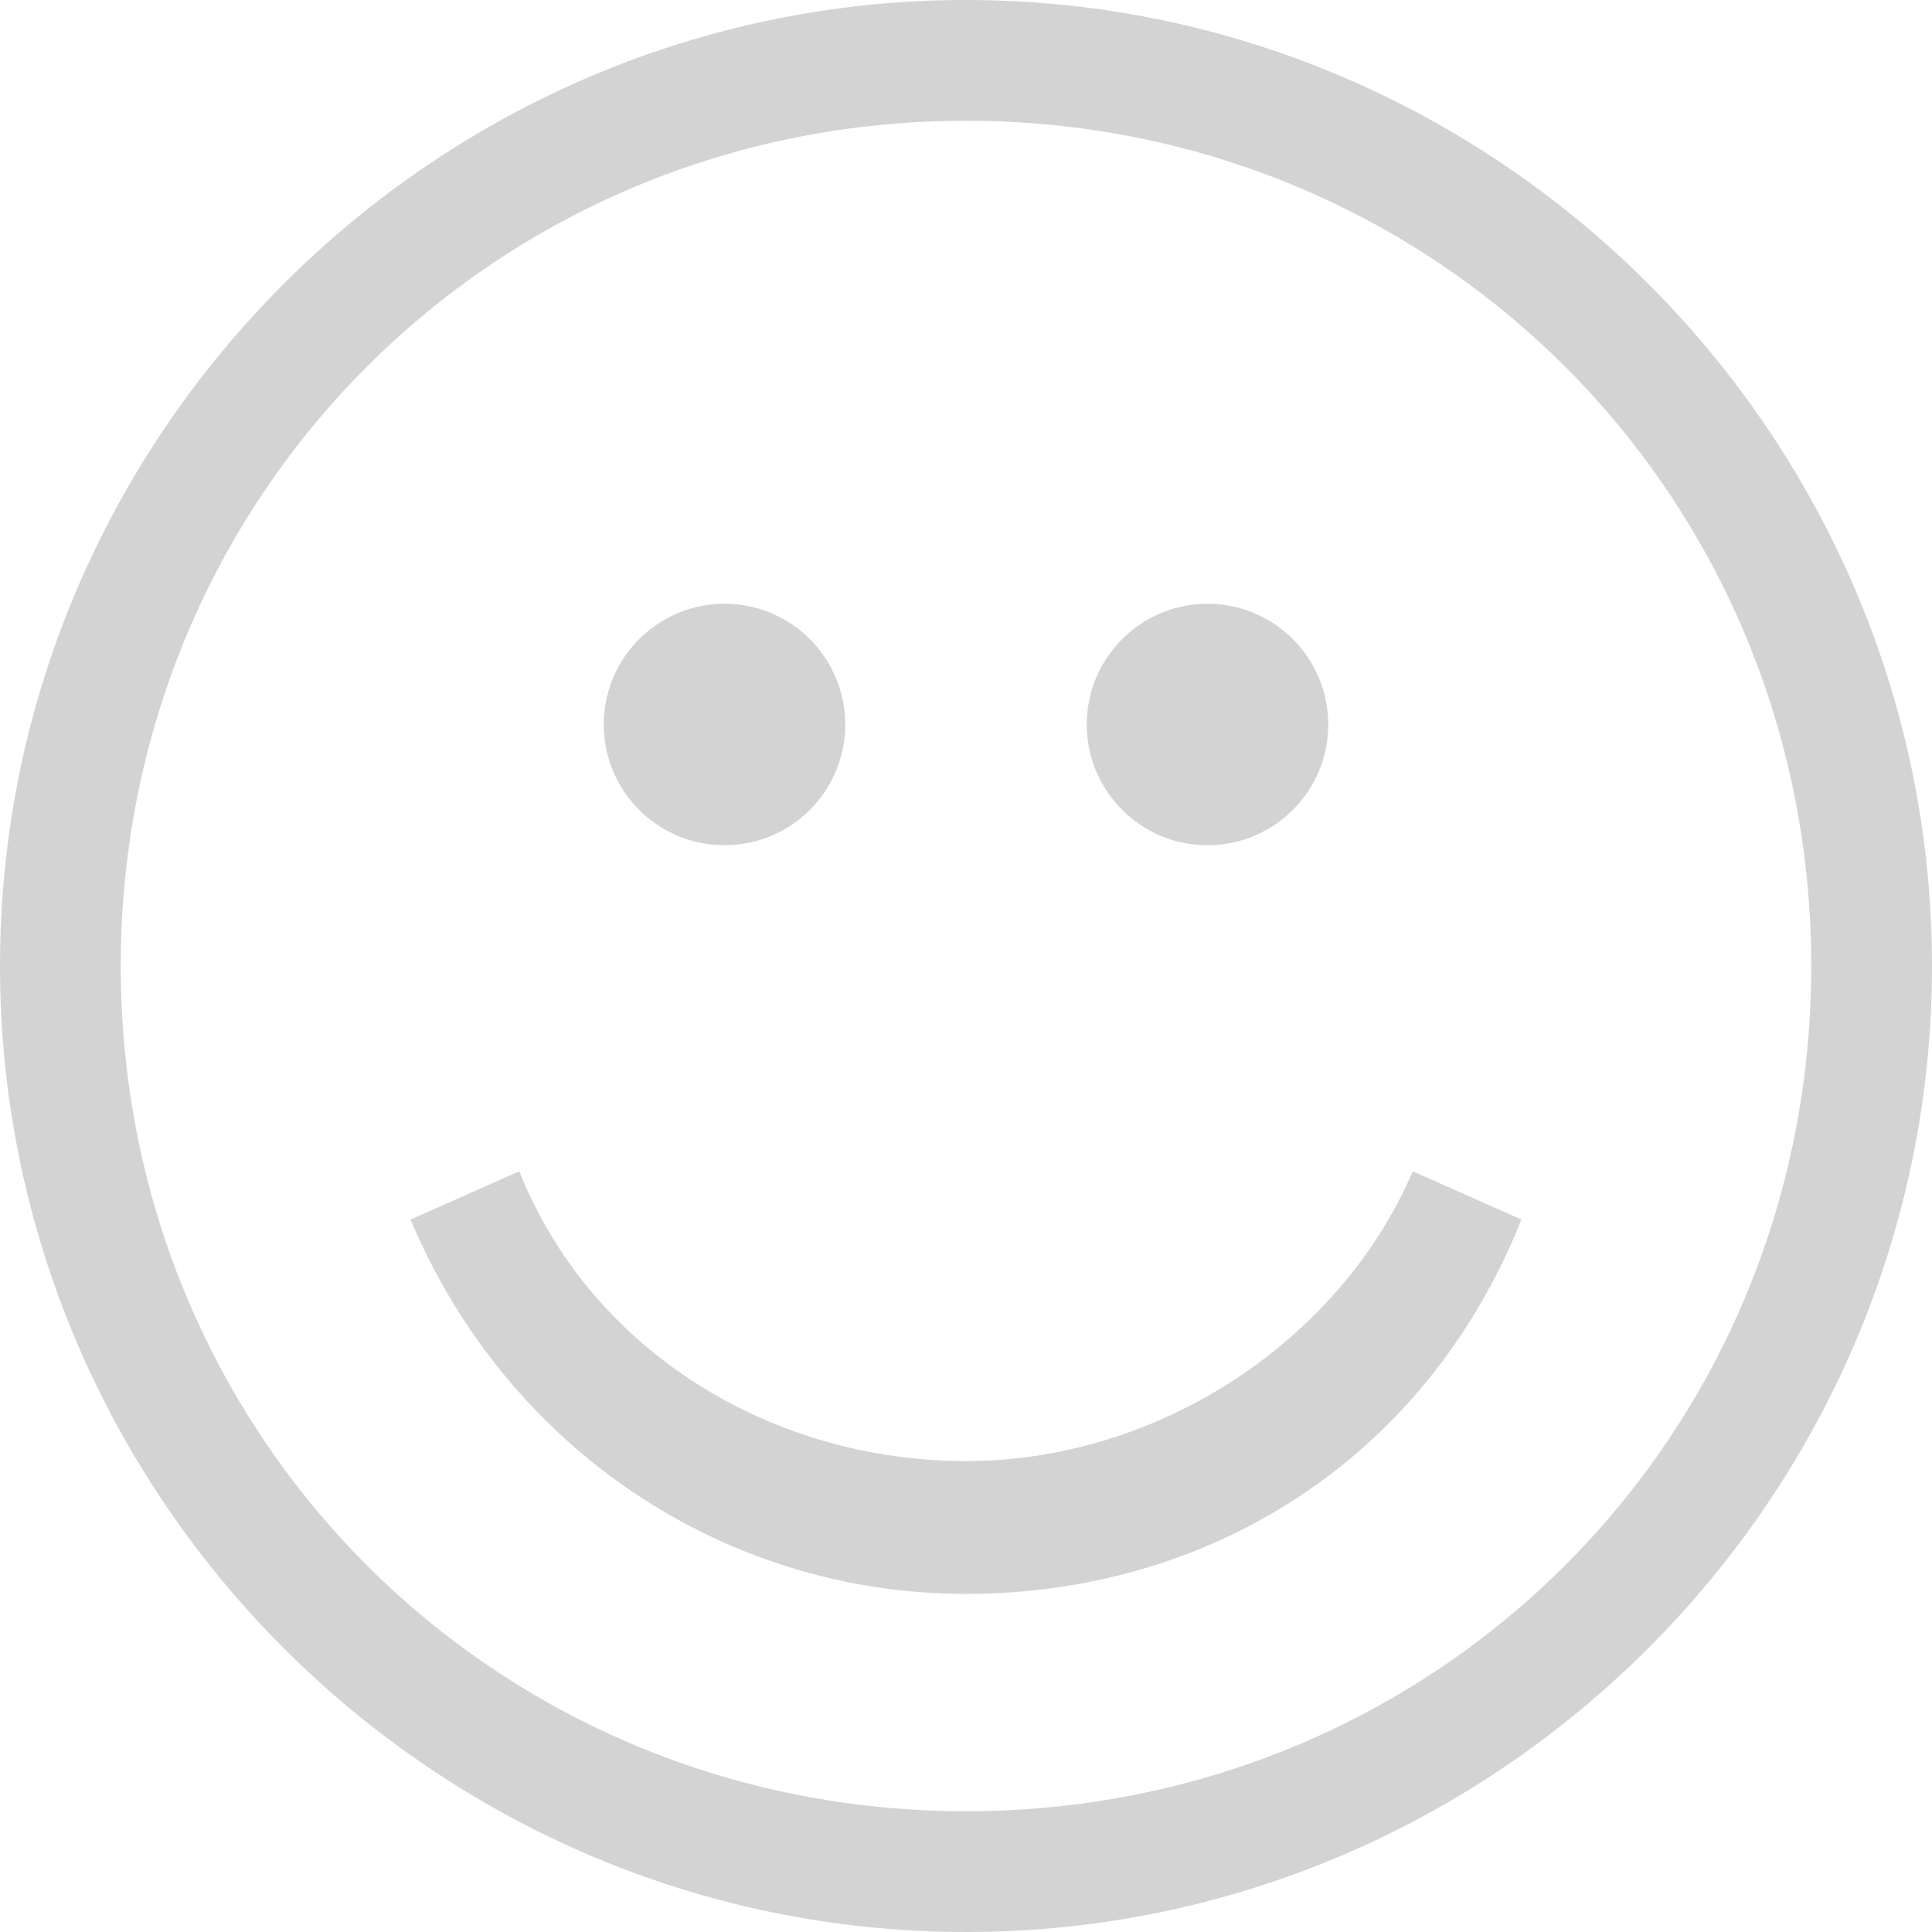
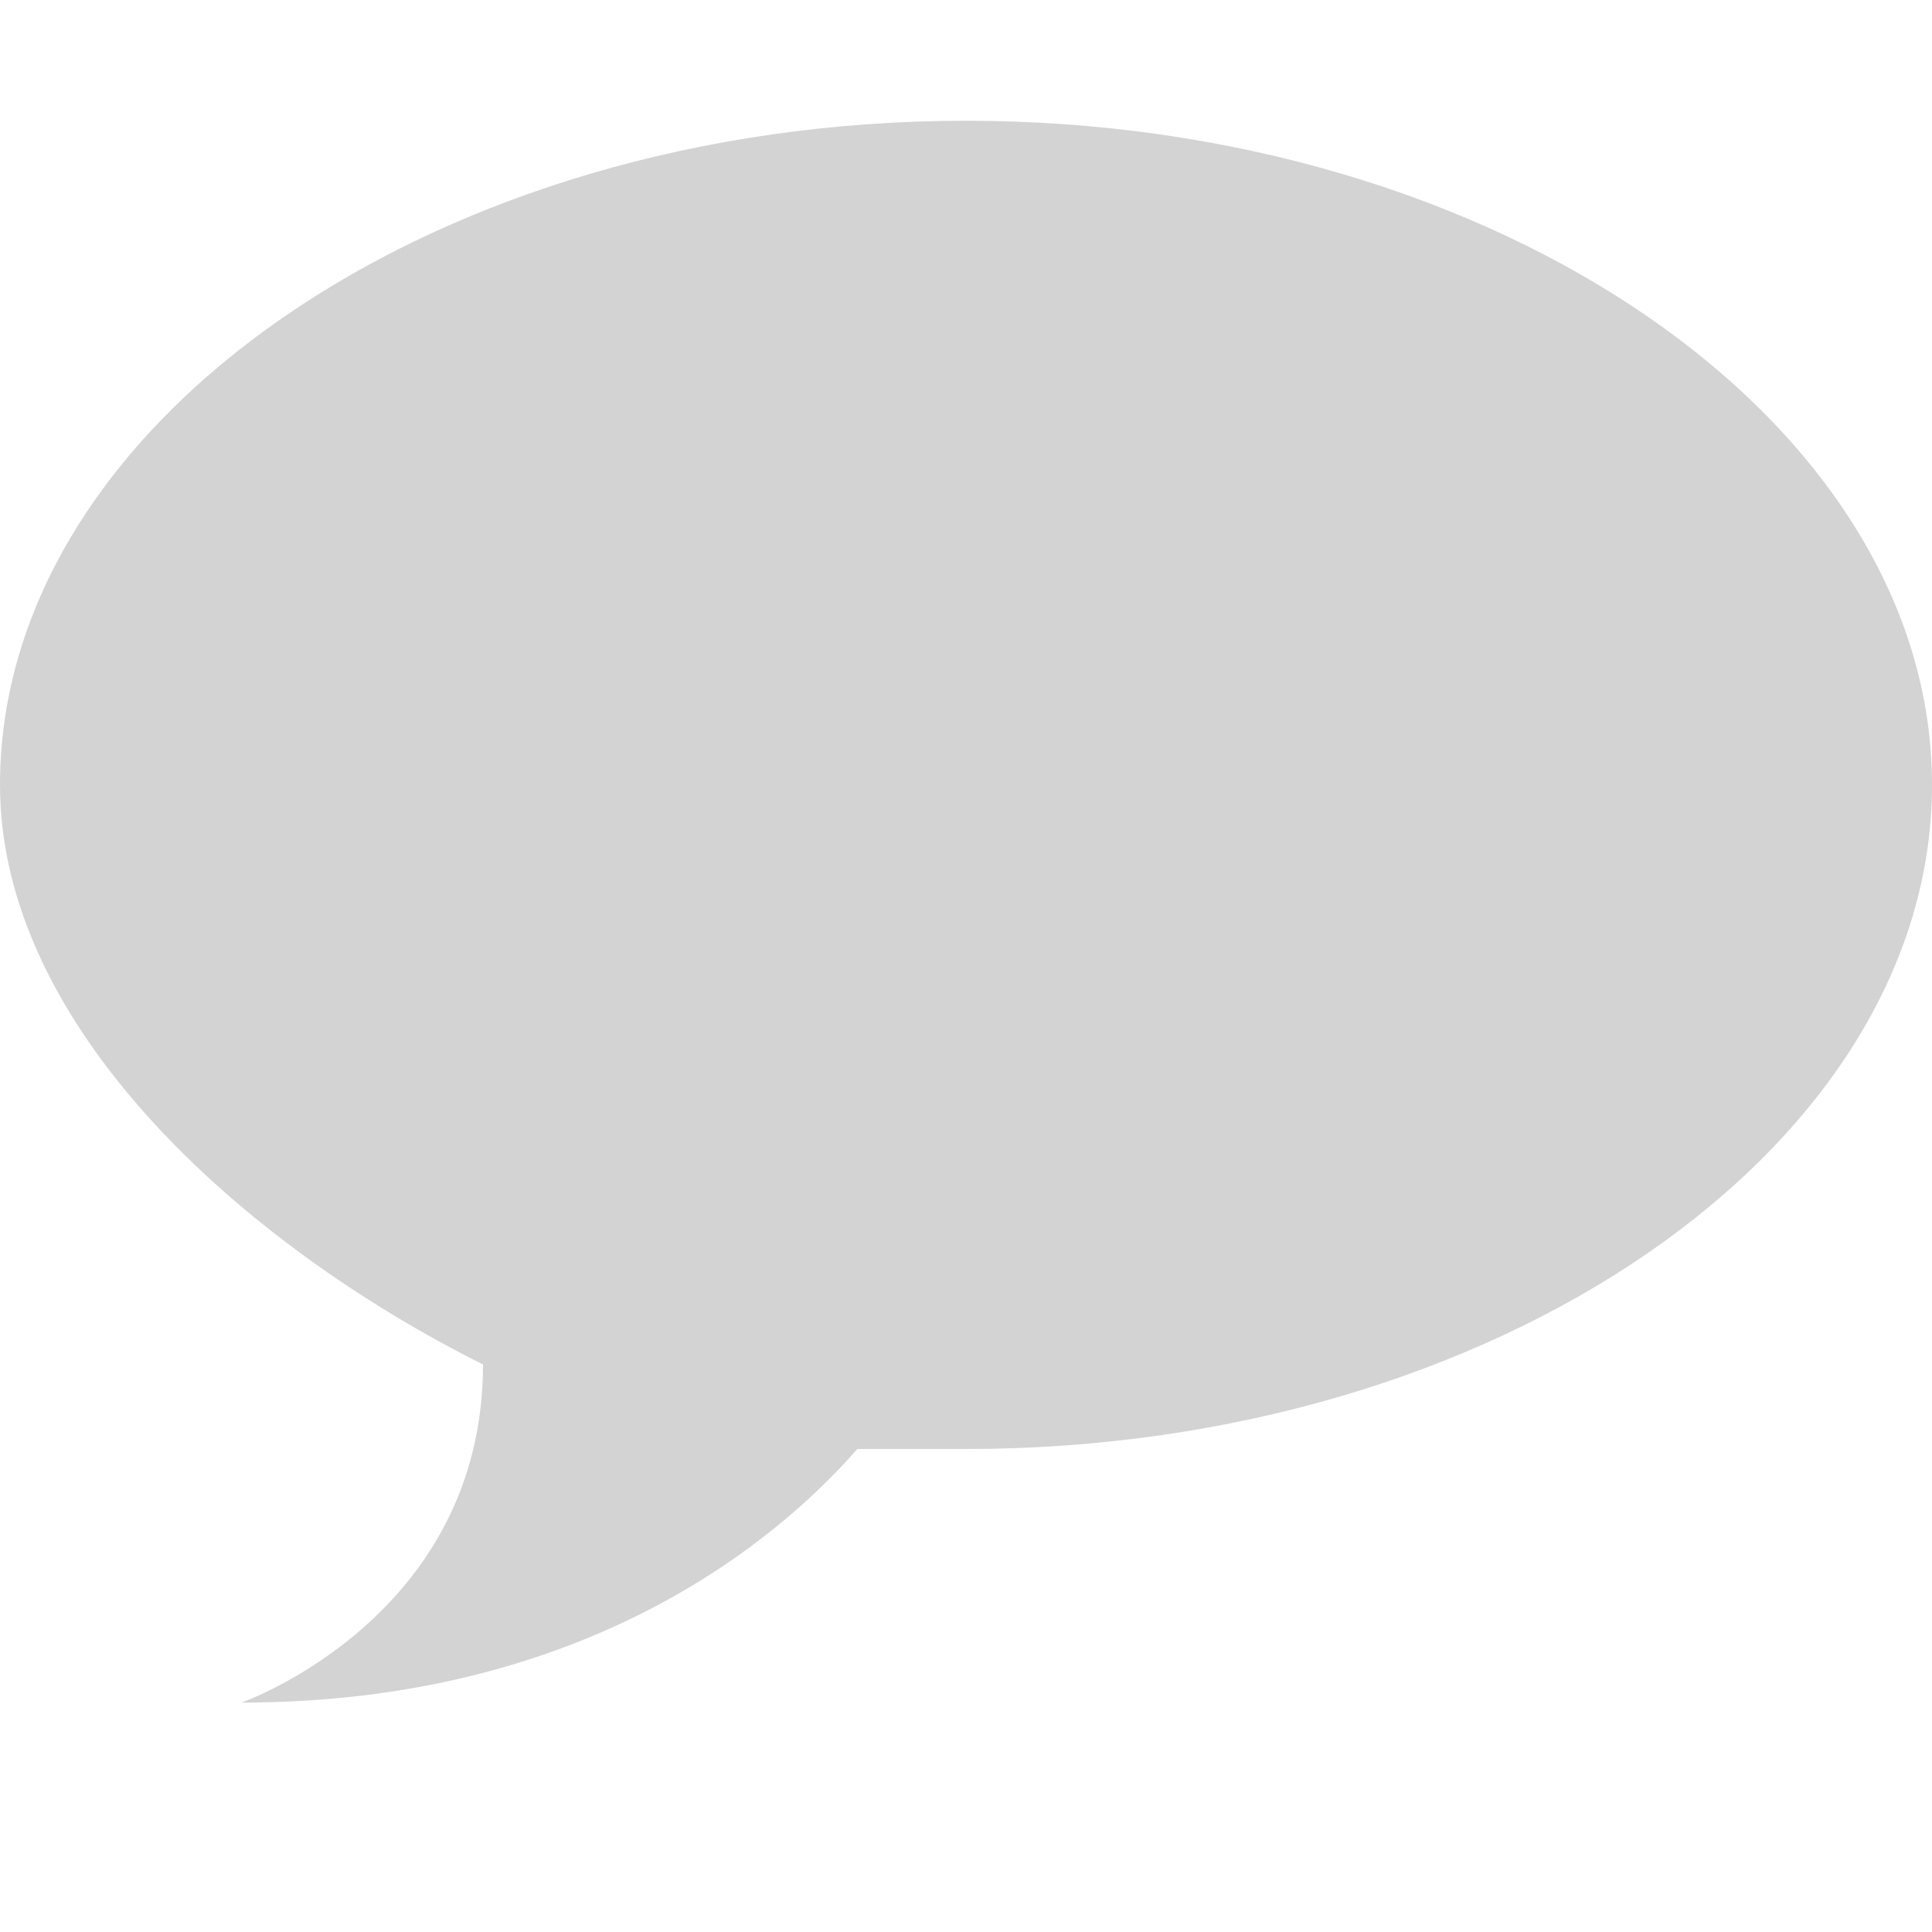
<svg xmlns="http://www.w3.org/2000/svg" version="1.1" width="20" height="20" viewBox="0 0 16 16">
-   <path fill="lightgray" d="M8 1c3.9 0 7 3.1 7 7s-3.1 7-7 7-7-3.1-7-7 3.1-7 7-7zM8 0c-4.4 0-8 3.6-8 8s3.6 8 8 8 8-3.6 8-8-3.6-8-8-8v0z" />
-   <path fill="lightgray" d="M8 13.2c-2 0-3.8-1.2-4.6-3.1l0.9-0.4c0.6 1.5 2.1 2.4 3.7 2.4s3.1-1 3.7-2.4l0.9 0.4c-0.8 2-2.6 3.1-4.6 3.1z" />
-   <path fill="lightgray" d="M7 6c0 0.552-0.448 1-1 1s-1-0.448-1-1c0-0.552 0.448-1 1-1s1 0.448 1 1z" />
-   <path fill="lightgray" d="M11 6c0 0.552-0.448 1-1 1s-1-0.448-1-1c0-0.552 0.448-1 1-1s1 0.448 1 1z" />
+   <path fill="lightgray" d="M8 1c-4.4 0-8 2.5-8 5.5 0 2 2 3.8 4 4.8 0 0 0 0 0 0 0 2.1-2 2.8-2 2.8 2.8 0 4.4-1.3 5.1-2.1 0.3 0 0.6 0 0.9 0 4.4 0 8-2.5 8-5.5s-3.6-5.5-8-5.5z" />
</svg>
